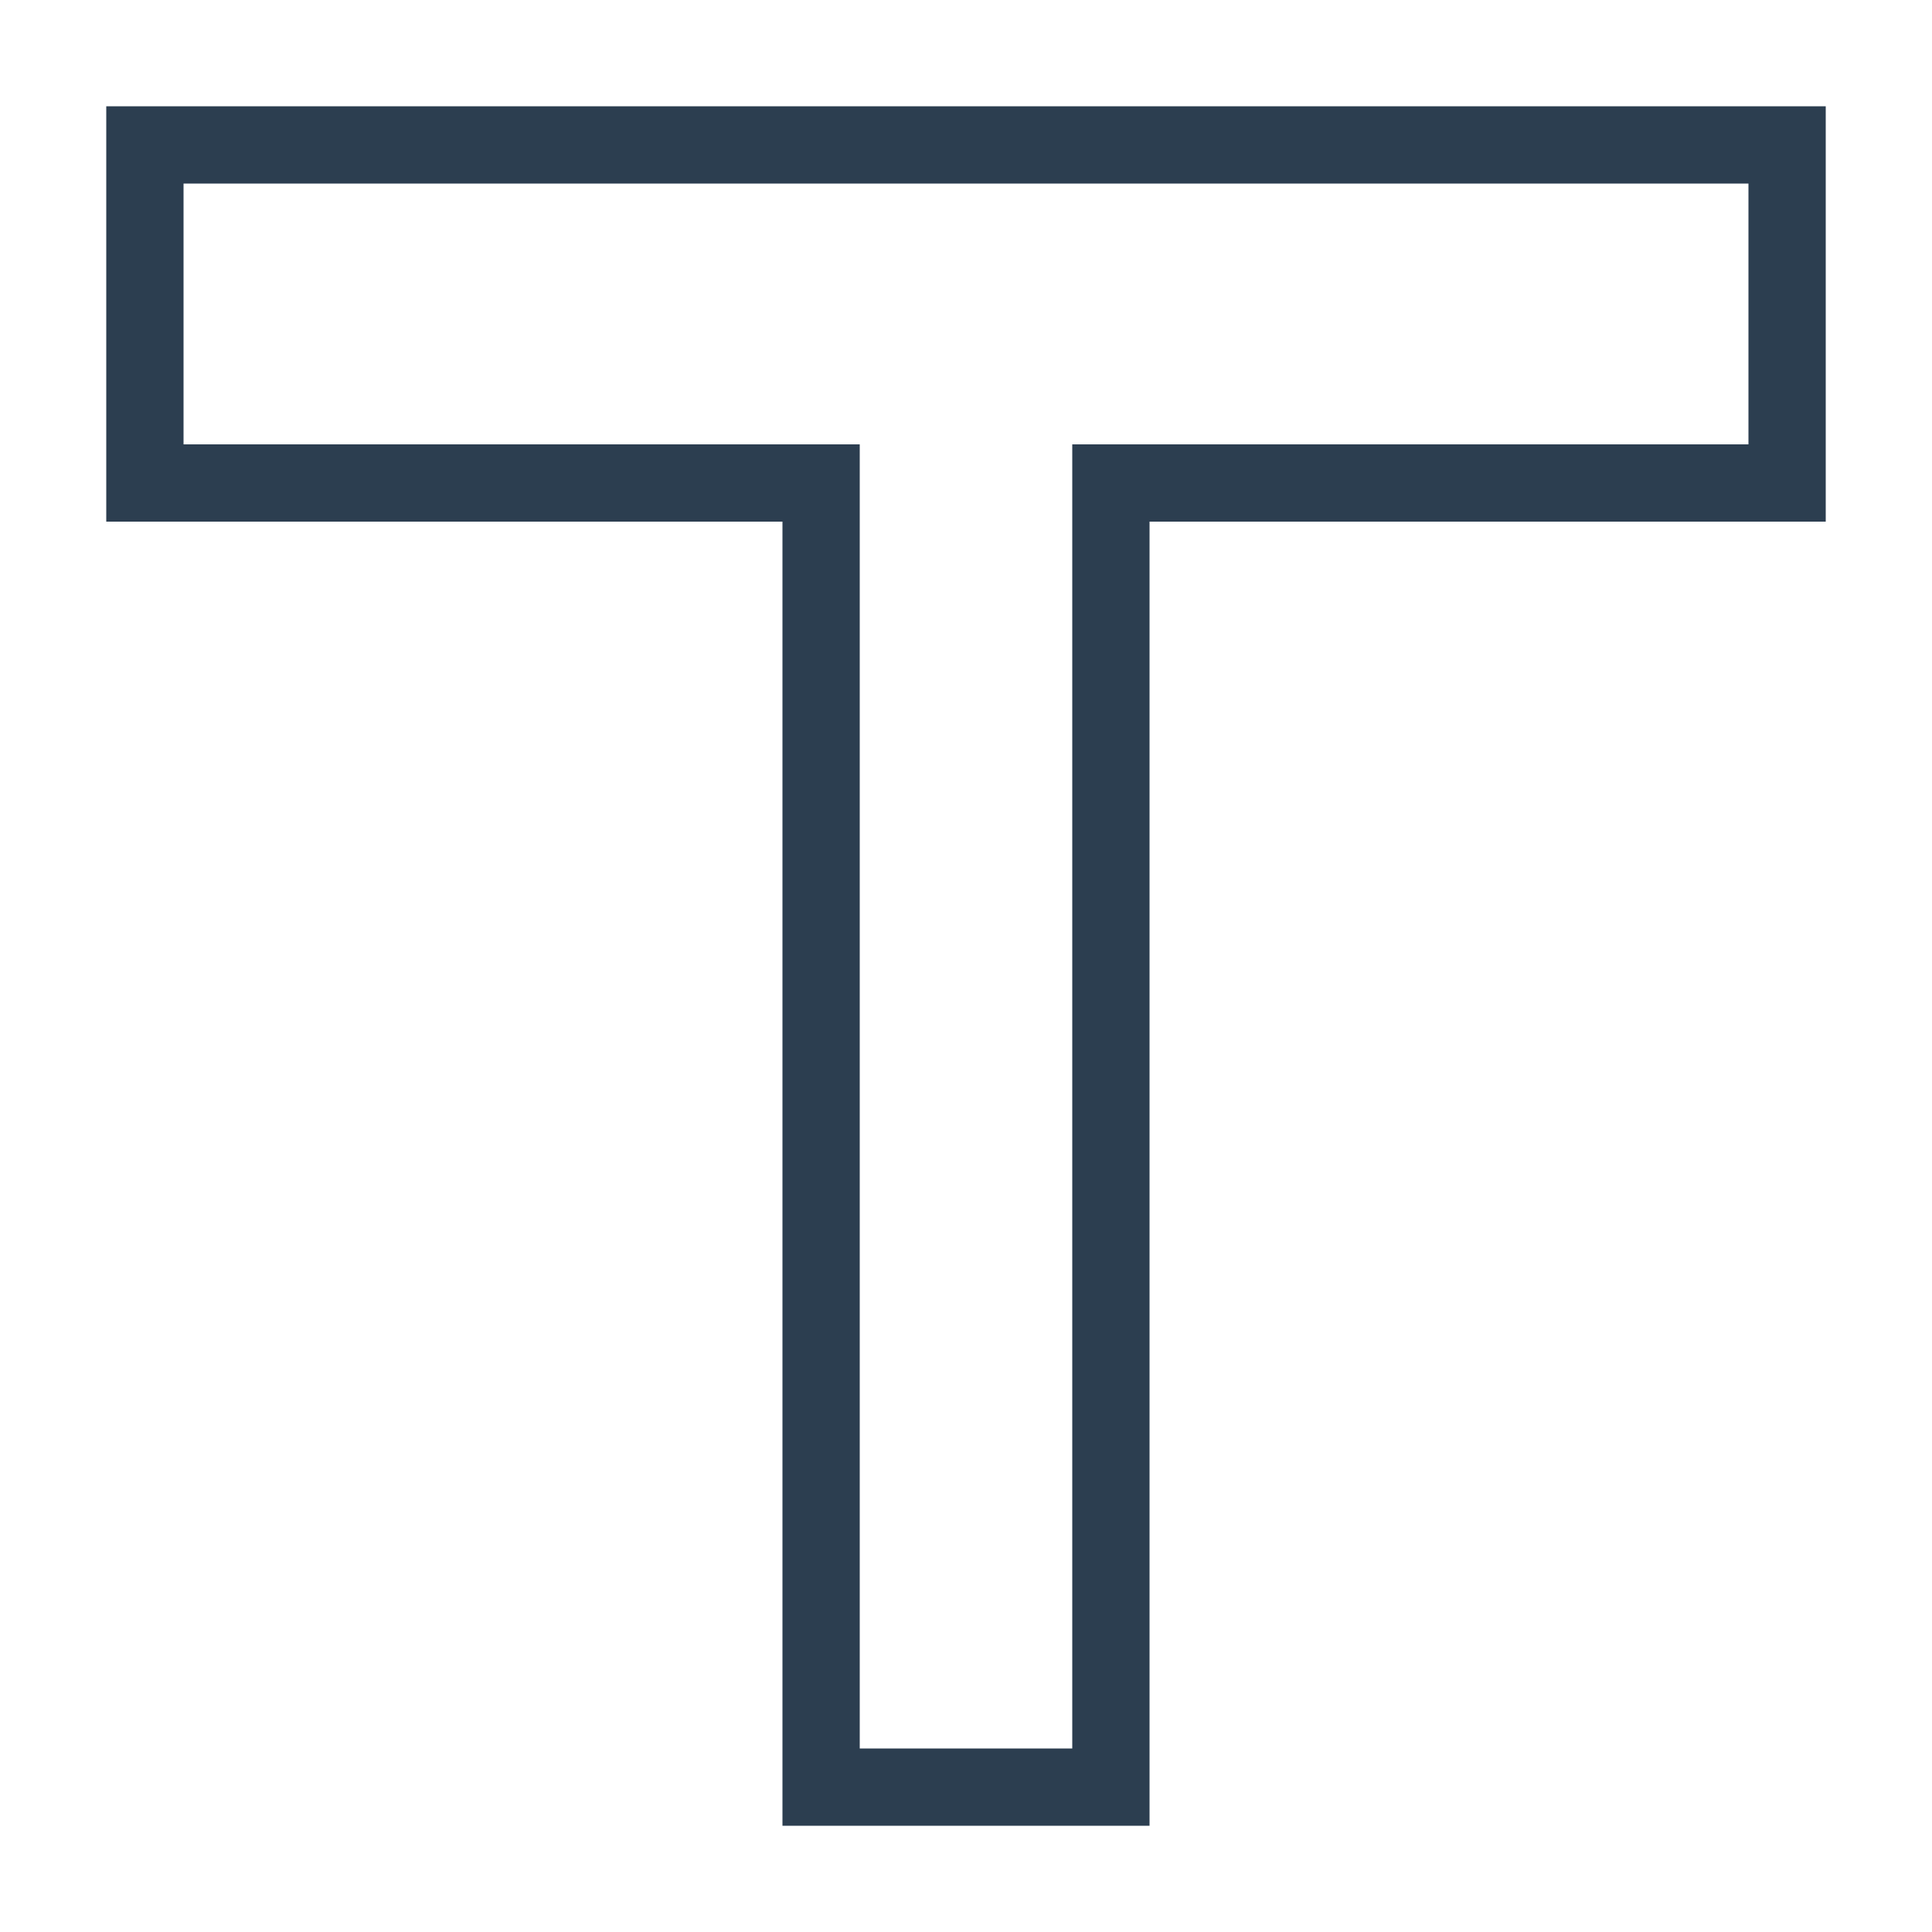
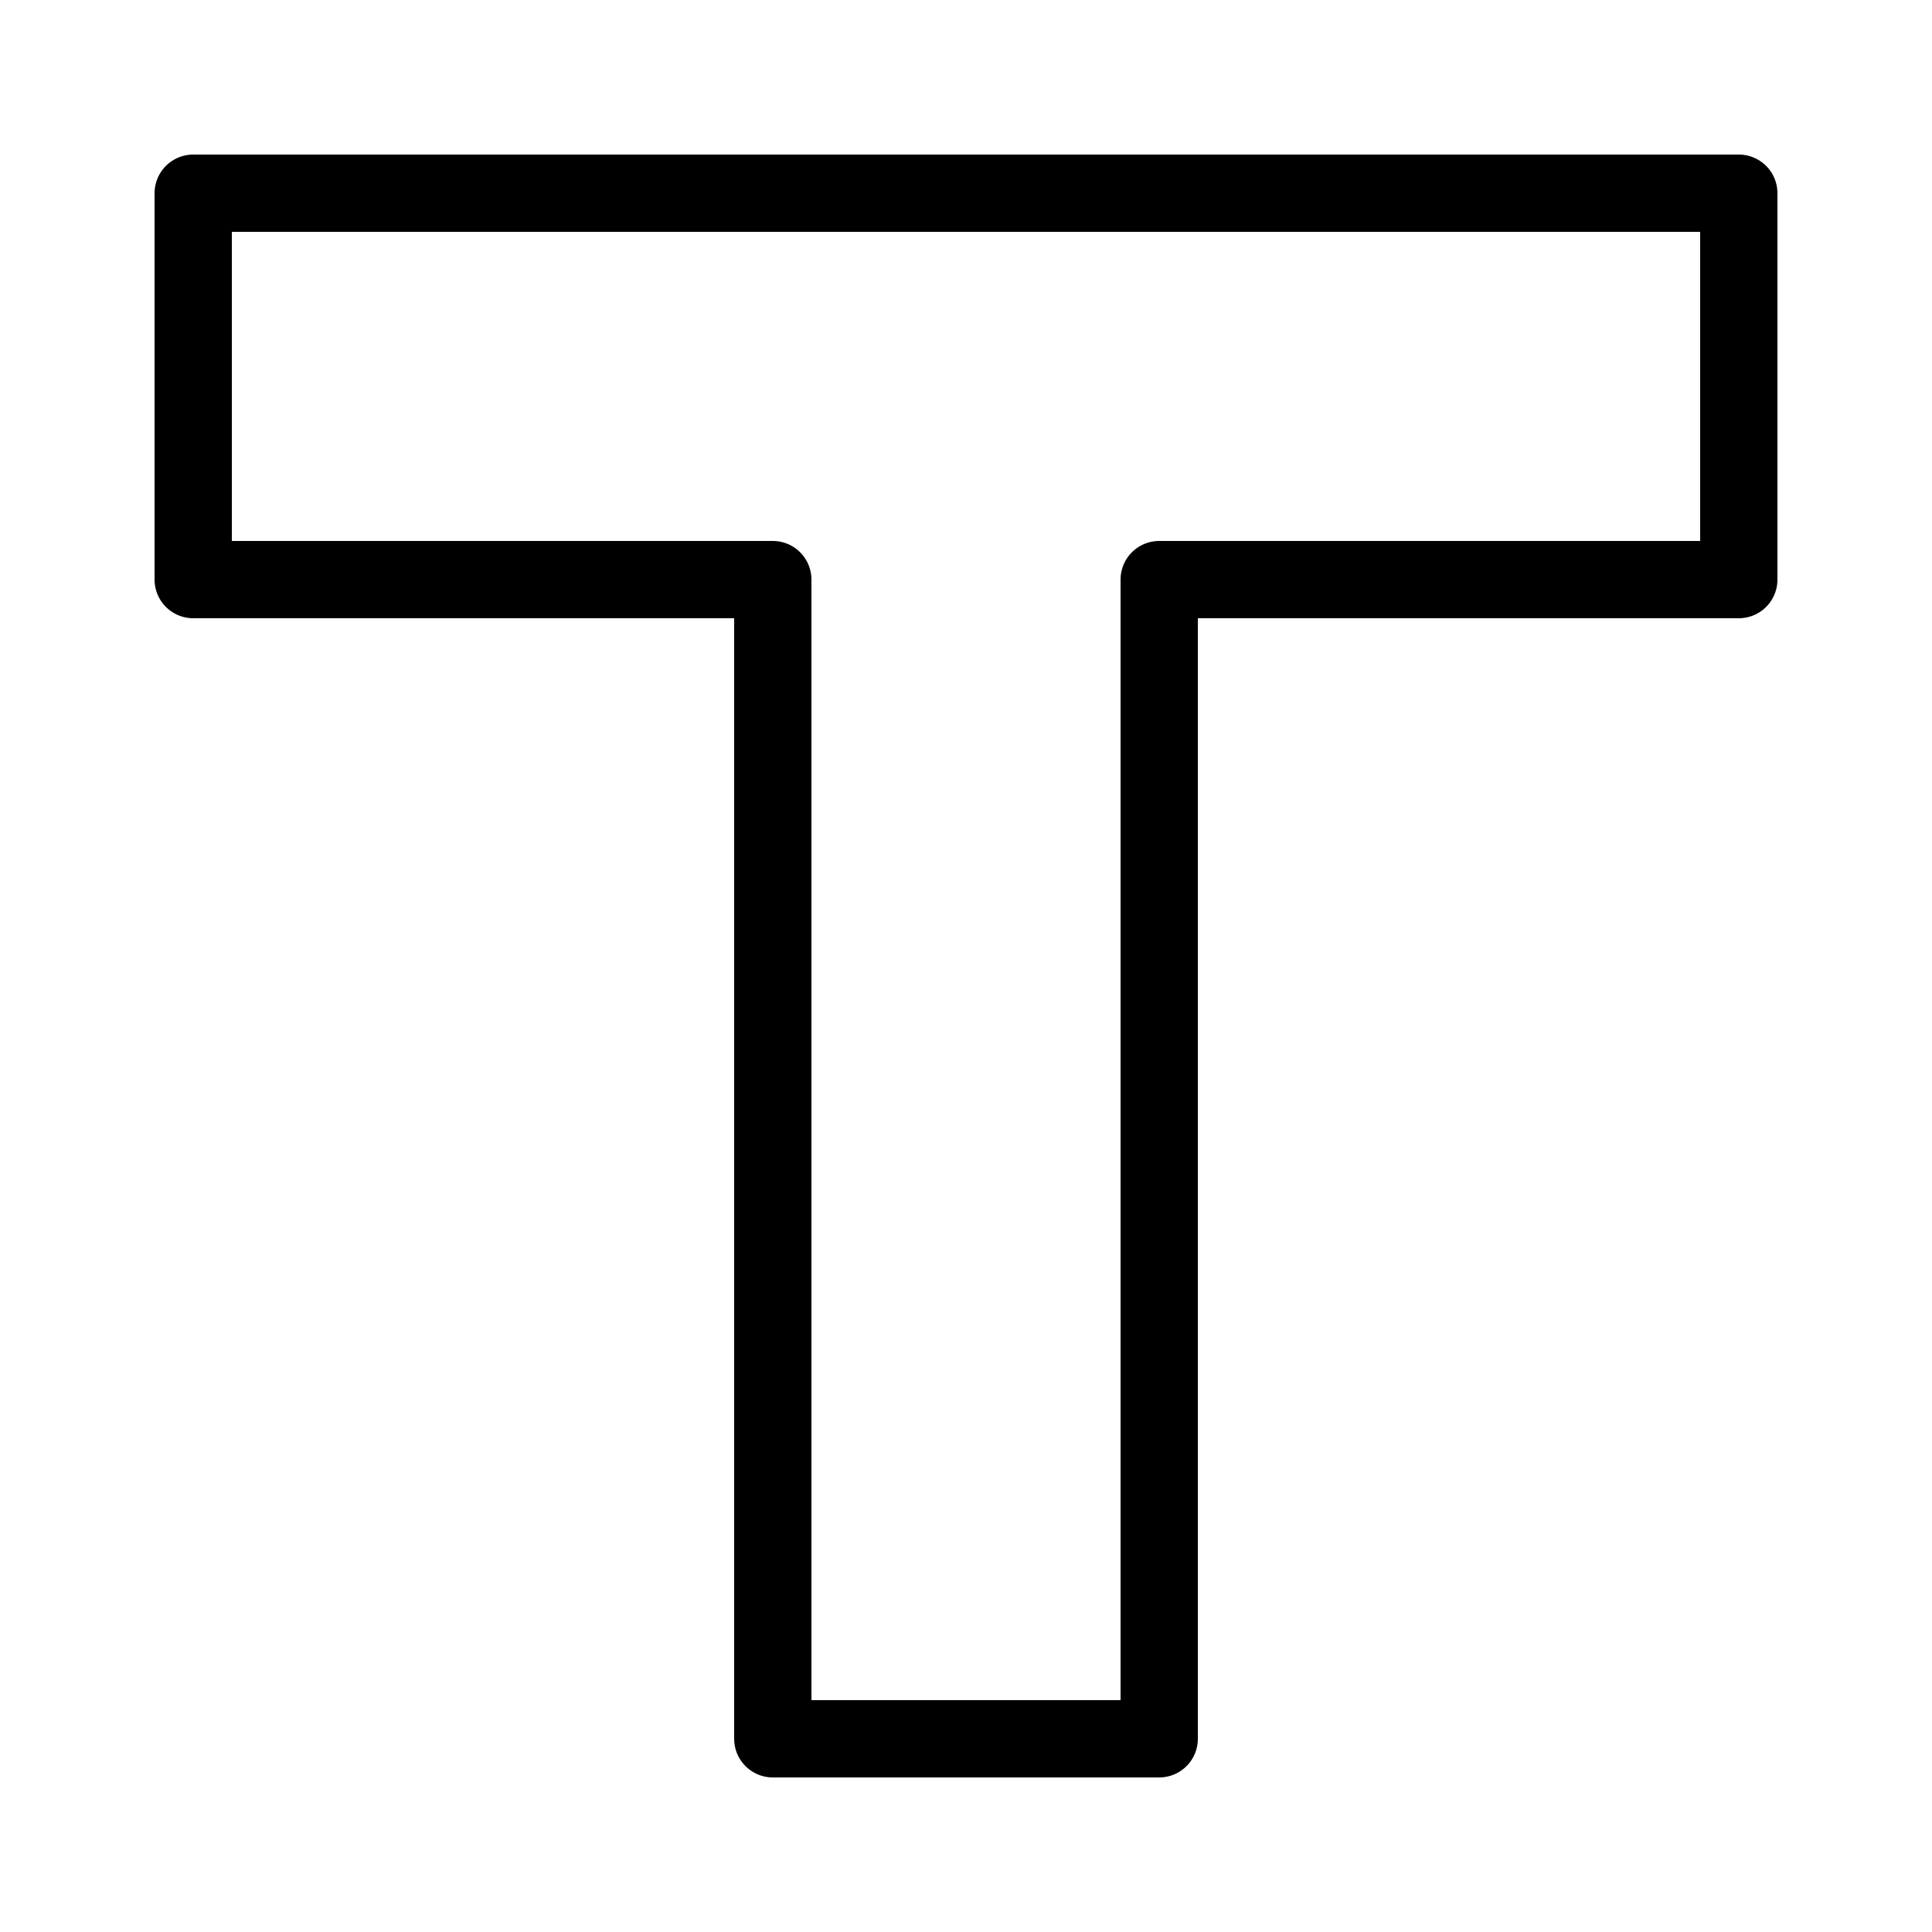
- <svg xmlns="http://www.w3.org/2000/svg" width="200" height="200" viewBox="0 0 200 200">
-   <path d="M15 15h170v35H115v135H85V50H15V15z" fill="none" stroke="#2c3e50" stroke-width="8" stroke-linecap="round" />
+ <svg width="200" height="200" viewBox="0 0 200 200">
+   <path d="M20 20h160v40h-60v120H80V60H20V20z" fill="none" stroke="currentColor" stroke-width="8" stroke-linecap="round" stroke-linejoin="round" />
</svg>
